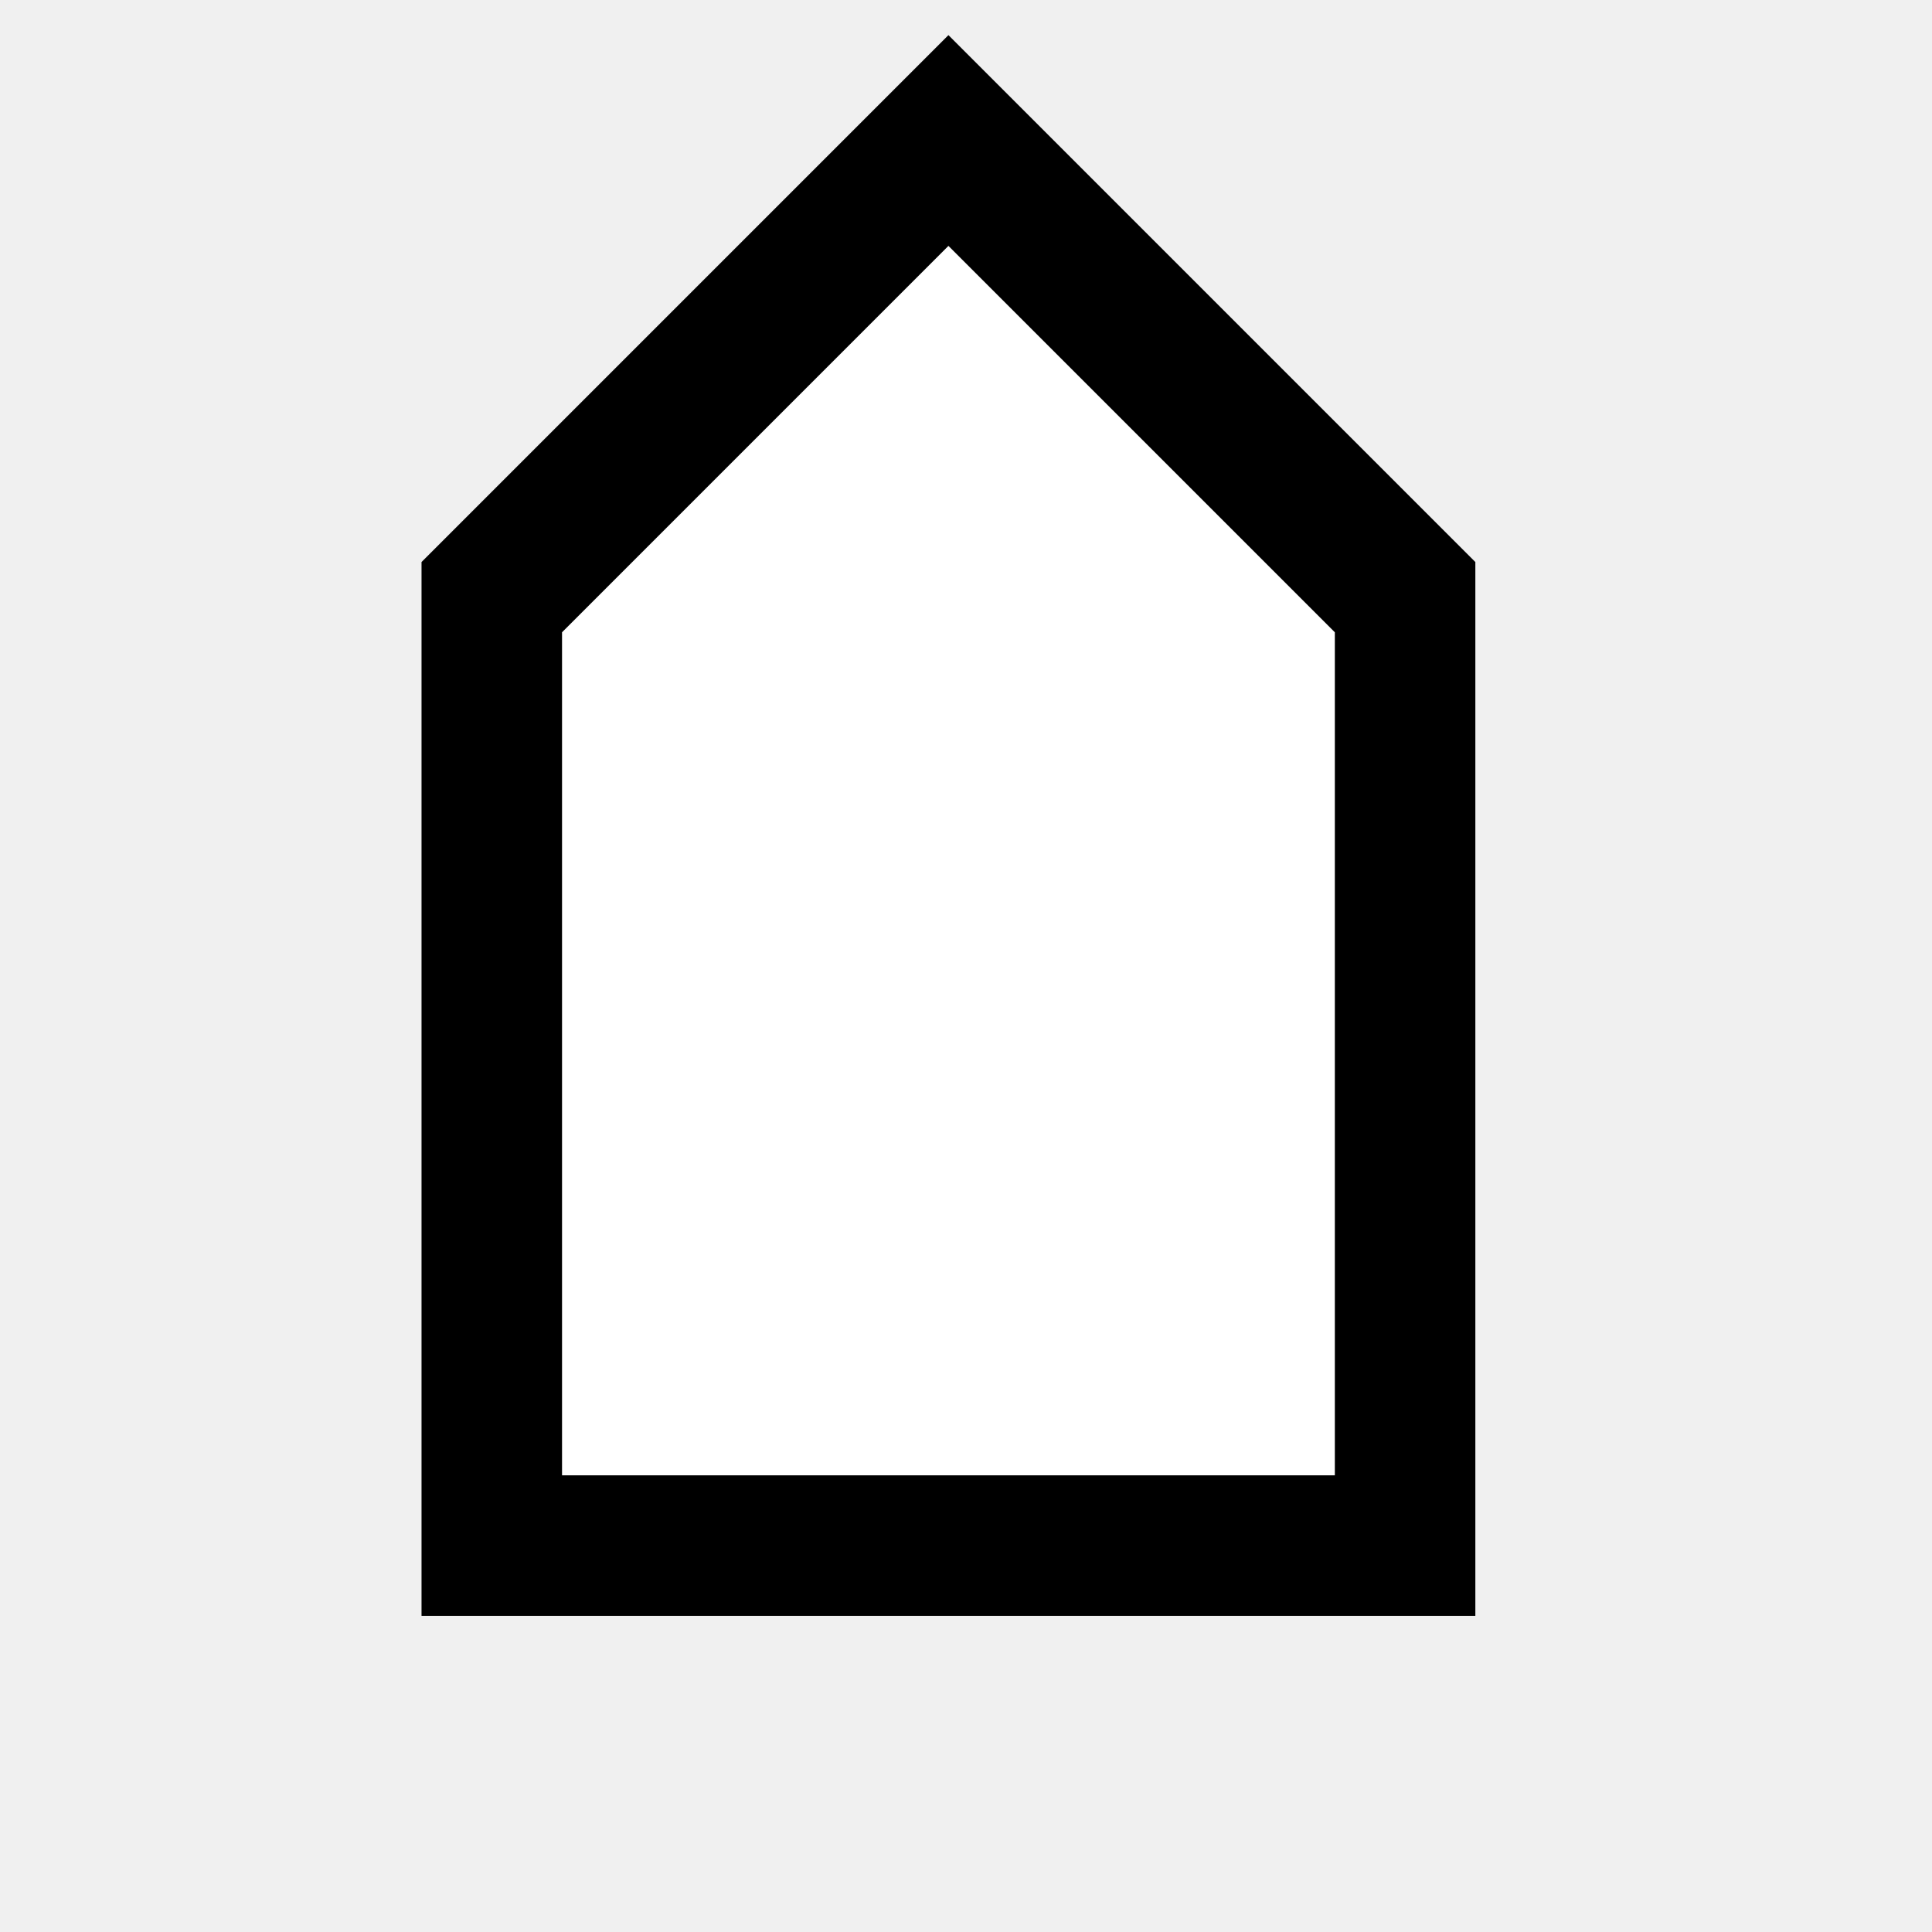
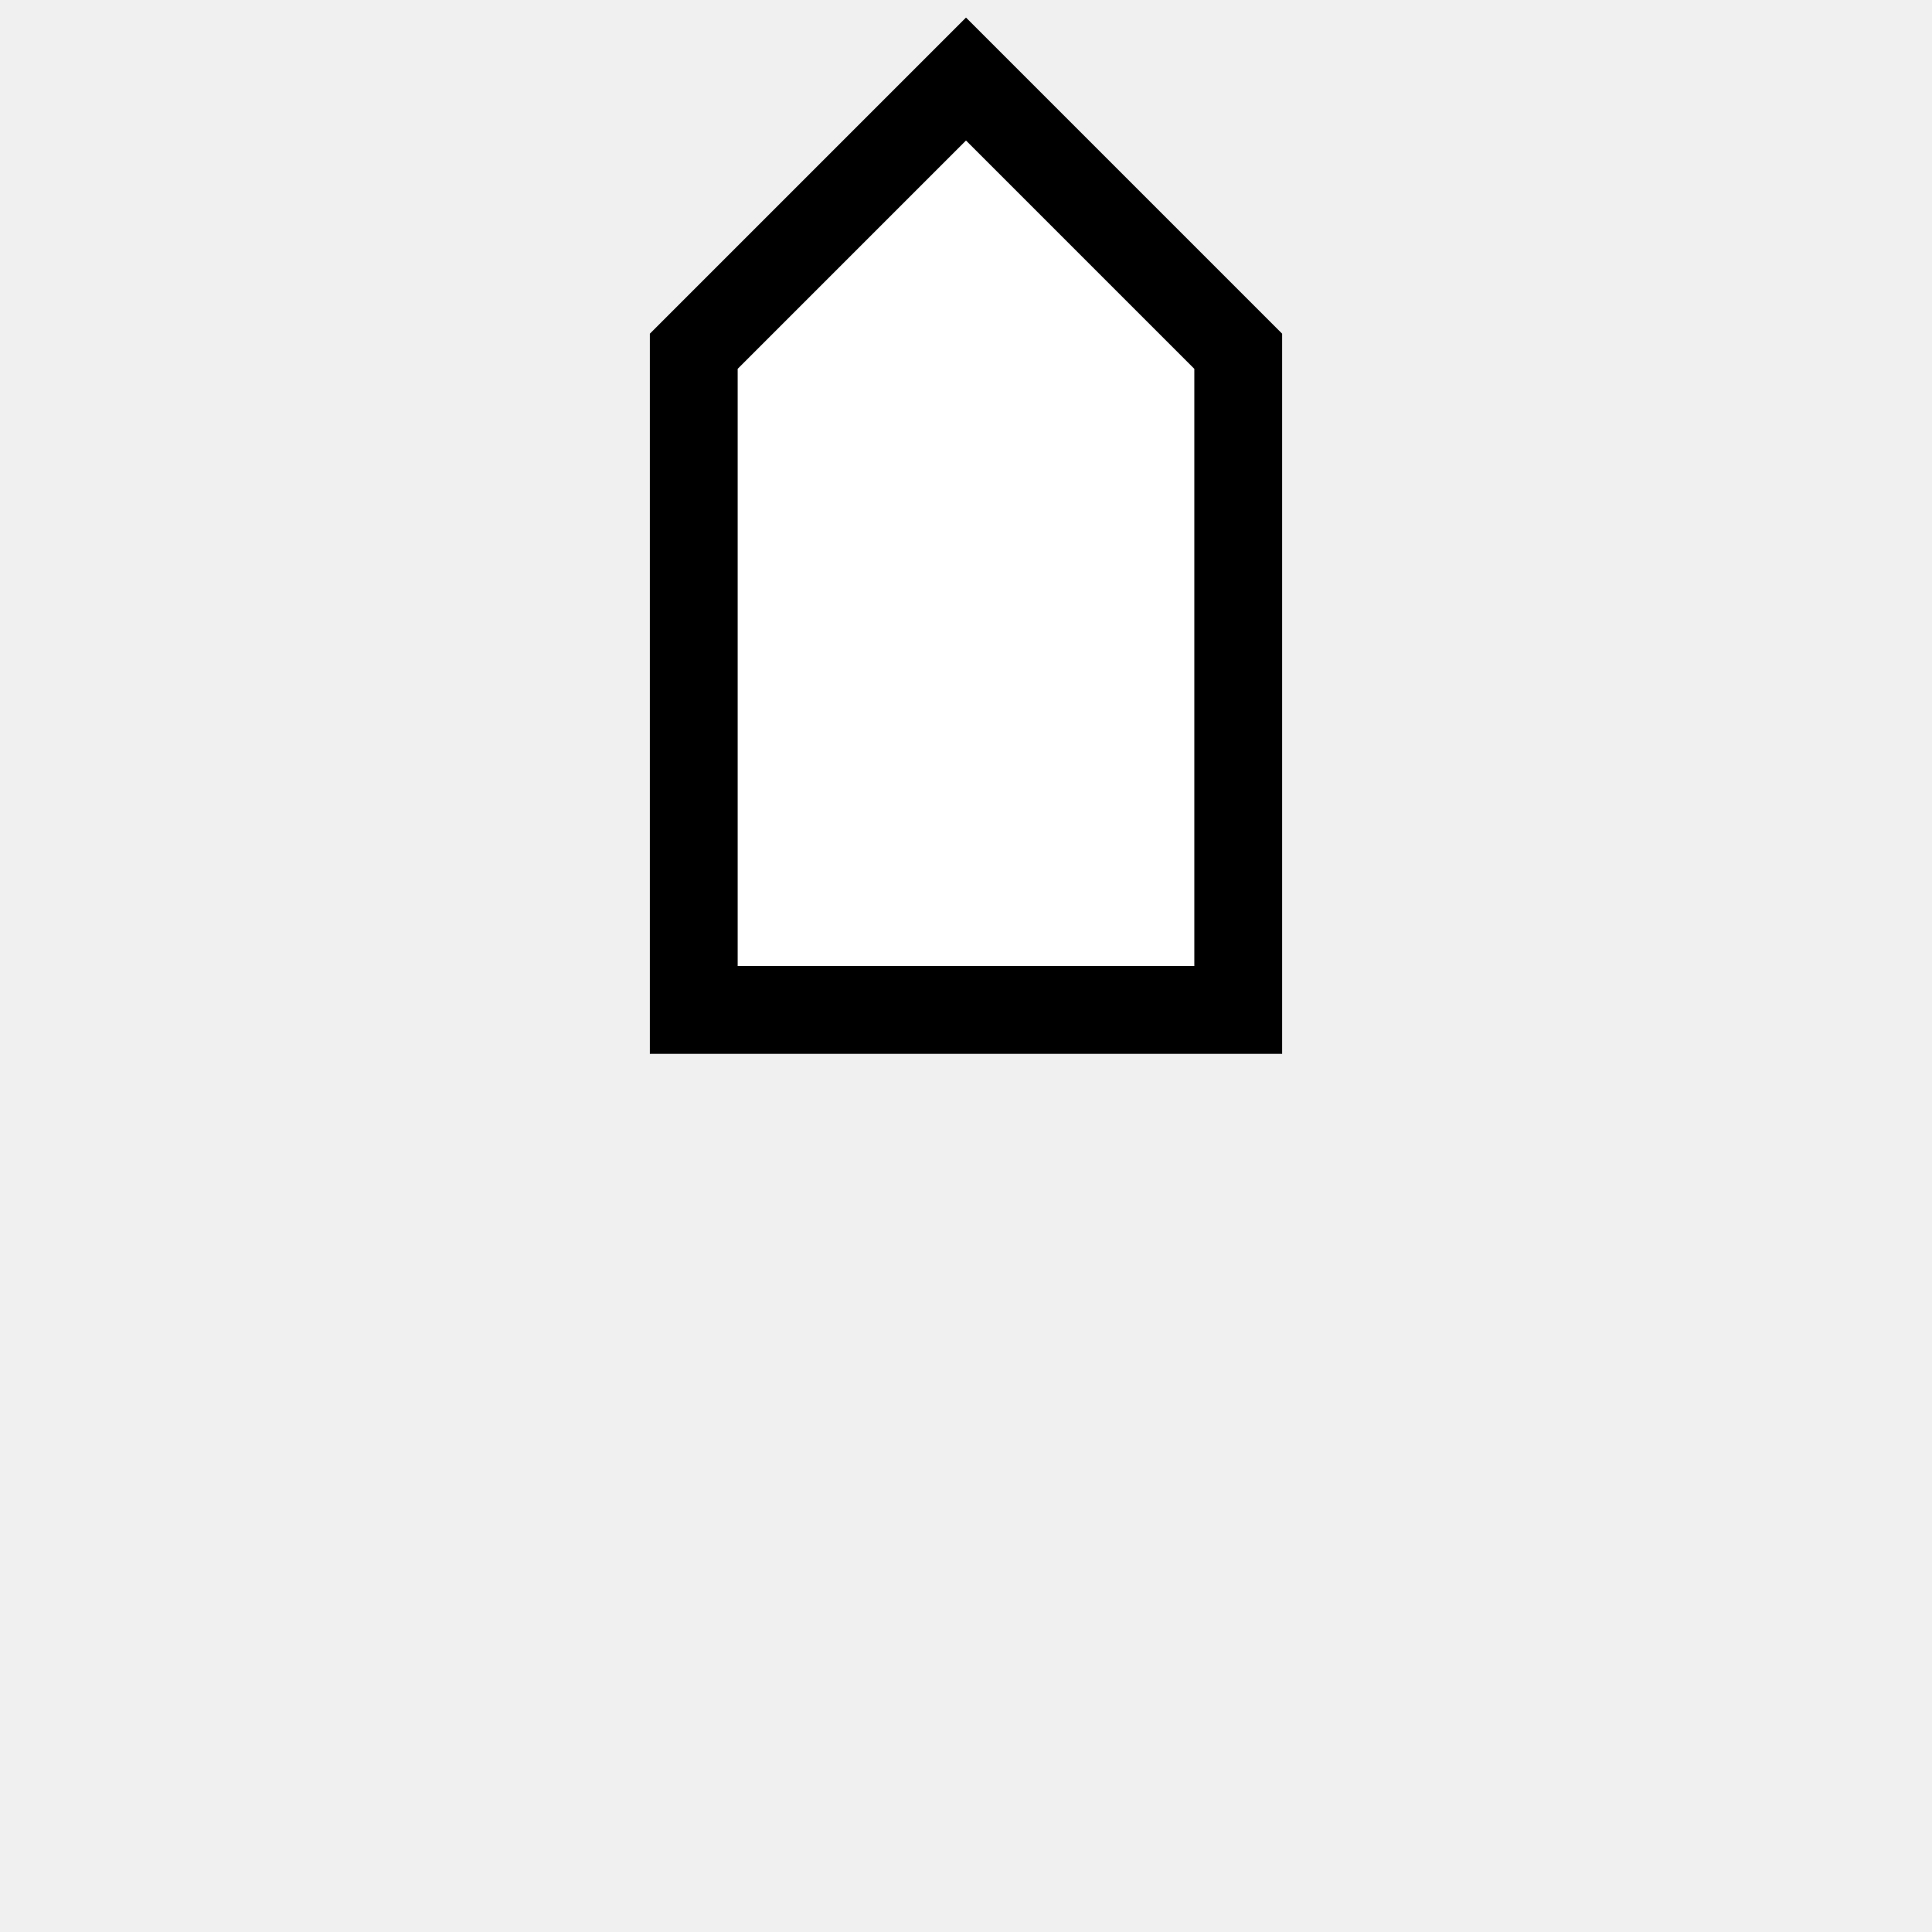
- <svg xmlns="http://www.w3.org/2000/svg" version="1.1" x="0px" y="0px" width="55" height="55" viewBox="0, 0, 55, 55">
+ <svg xmlns="http://www.w3.org/2000/svg" version="1.1" x="0px" y="0px" width="110" height="110" viewBox="0, 0, 110, 110">
  <g id="Layer 1">
    <g>
-       <path d="M12,16 L27,1 L42,16 L42,46 L12,46 z" fill="#000000" />
-       <path d="M16,18 L27,7 L38,18 L38,42 L16,42 z" fill="#FFFFFF" />
+       <path d="M37,19 L55,1 L73,19 L73,60 L37,60 z" fill="#000000" />
+       <path d="M42,21 L55,8 L68,21 L68,55 L42,55 z" fill="#FFFFFF" />
    </g>
  </g>
  <defs />
</svg>
